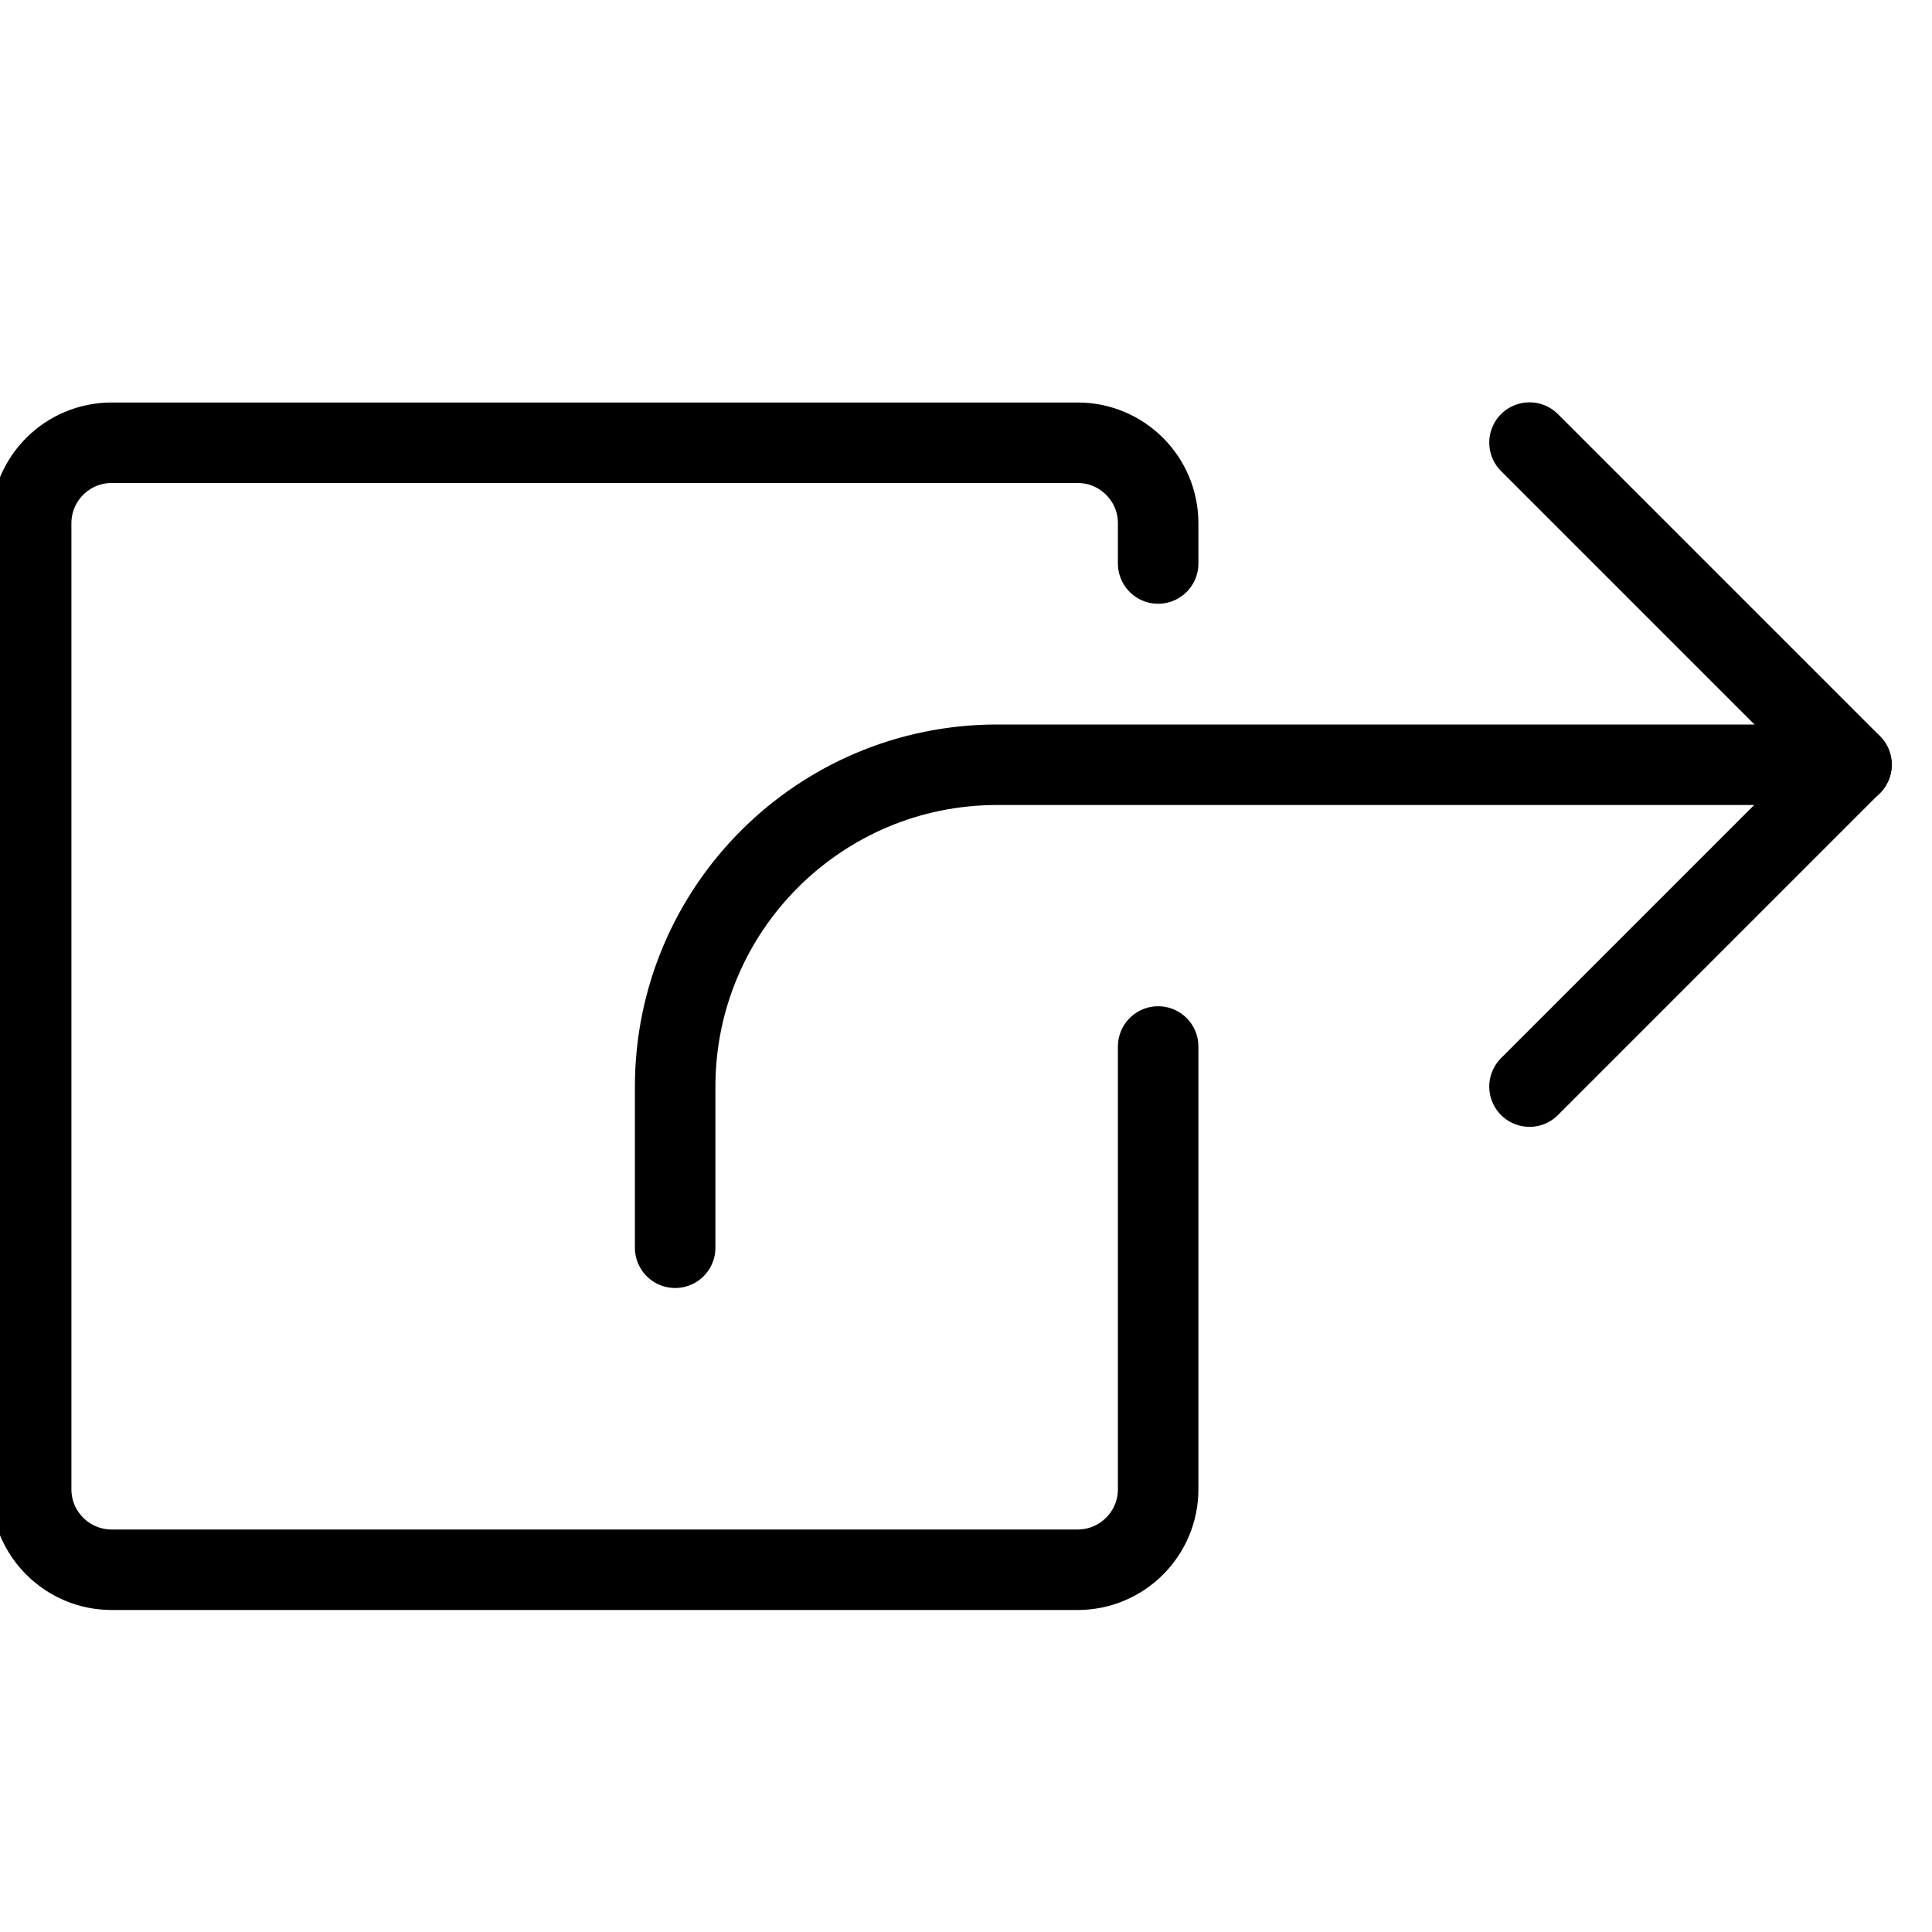
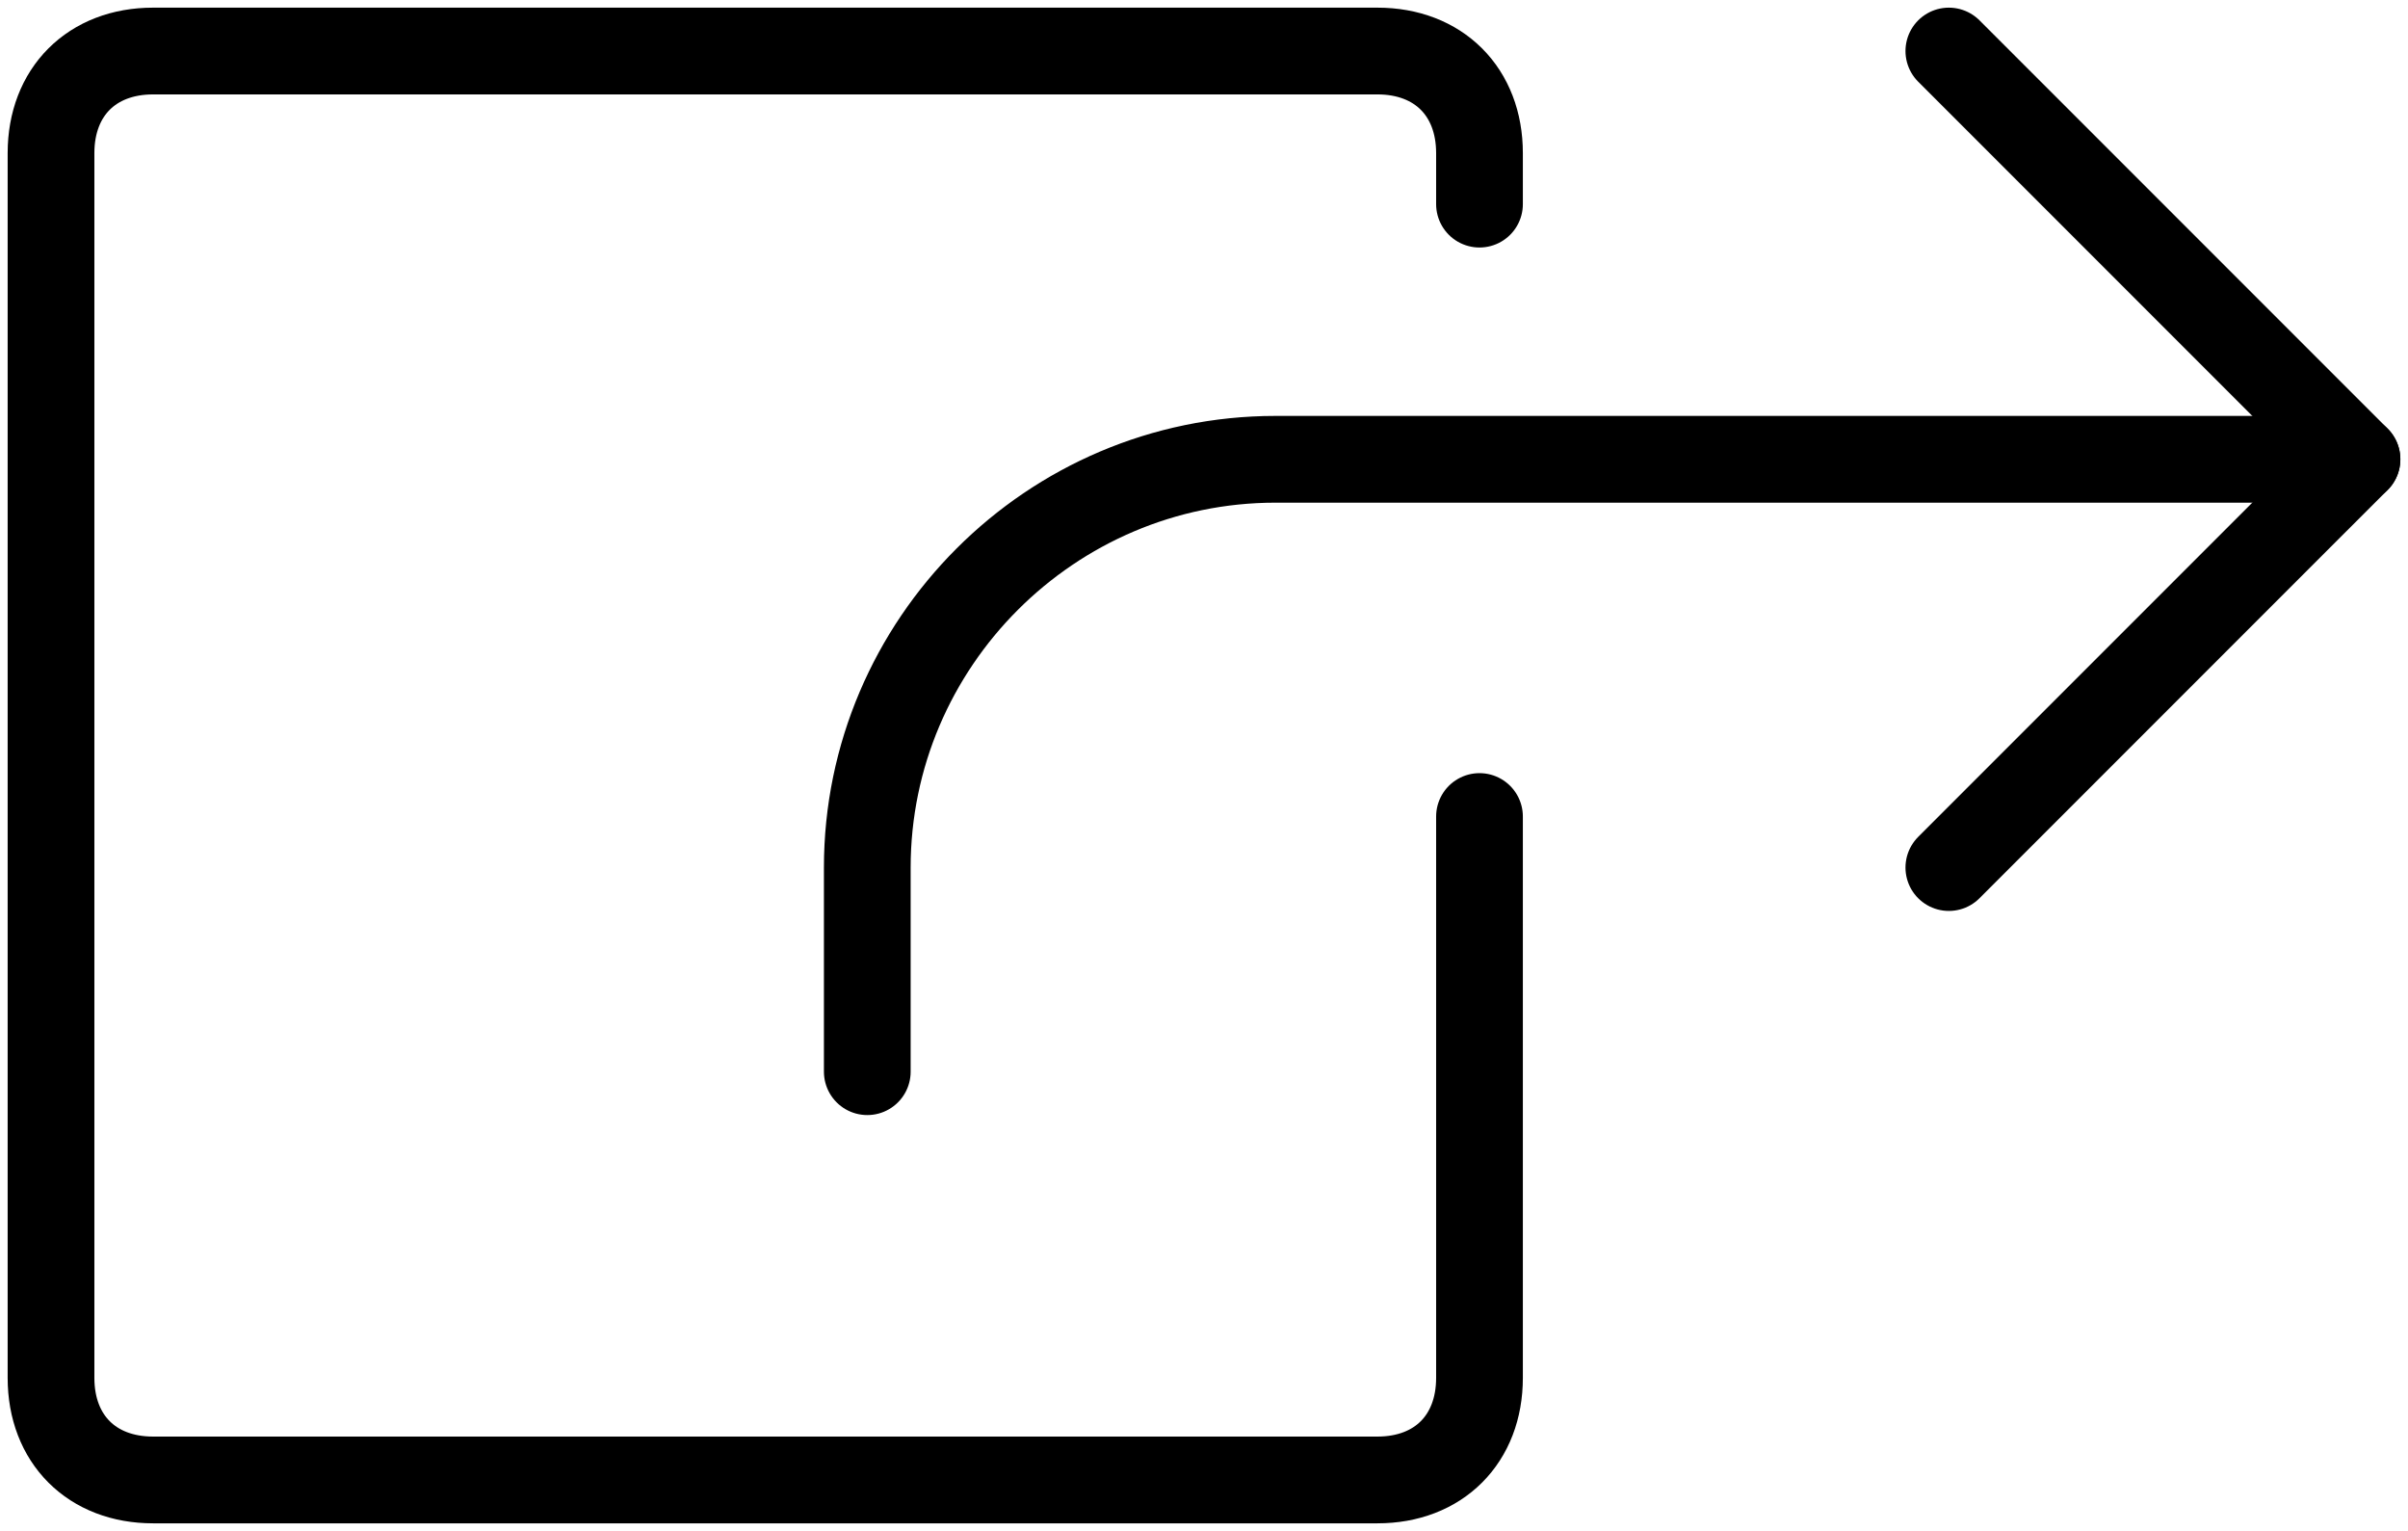
- <svg xmlns="http://www.w3.org/2000/svg" version="1.1" viewBox="0 0 24 24">
-   <g stroke-linecap="round" stroke-width="1" stroke="#000" fill="none" stroke-linejoin="round">
-     <path d="M23 9.5h-10.613l-1.74846e-07 3.55271e-15c-2.209 9.65645e-08-4 1.791-4 4 0 0 0 1.77636e-15 0 1.77636e-15v2" />
-     <polyline points="19,13.498 23,9.498 19,5.498" />
-     <path d="M14.387 13v5.5 0c0 .552-.448 1-1 1h-12 -4.37114e-08c-.552-2.41411e-08-1-.448-1-1 0 0 0-3.55271e-15 0-3.55271e-15v-12l1.06581e-14 1.50996e-07c-8.33927e-08-.552.448-1 1-1h12l-4.37114e-08 8.88178e-16c.552-2.41411e-08 1 .448 1 1v.5" />
+ <svg xmlns="http://www.w3.org/2000/svg" version="1.1" id="Layer_1" x="0px" y="0px" viewBox="0 0 23.6 15" style="enable-background:new 0 0 23.6 15;" xml:space="preserve">
+   <style type="text/css">
+ 	.st0{fill:none;stroke:#000000;stroke-width:0.85;stroke-linecap:round;stroke-linejoin:round;}
+ </style>
+   <g>
+     <path class="st0" d="M23.1,4.5H12.5l0,0c-2.2,0-4,1.8-4,4l0,0v2" />
+     <polyline class="st0" points="19.1,8.5 23.1,4.5 19.1,0.5  " />
+     <path class="st0" d="M14.5,8v5.5l0,0c0,0.6-0.4,1-1,1h-12l0,0c-0.6,0-1-0.4-1-1l0,0v-12l0,0c0-0.6,0.4-1,1-1h12l0,0   c0.6,0,1,0.4,1,1V2" />
  </g>
</svg>
